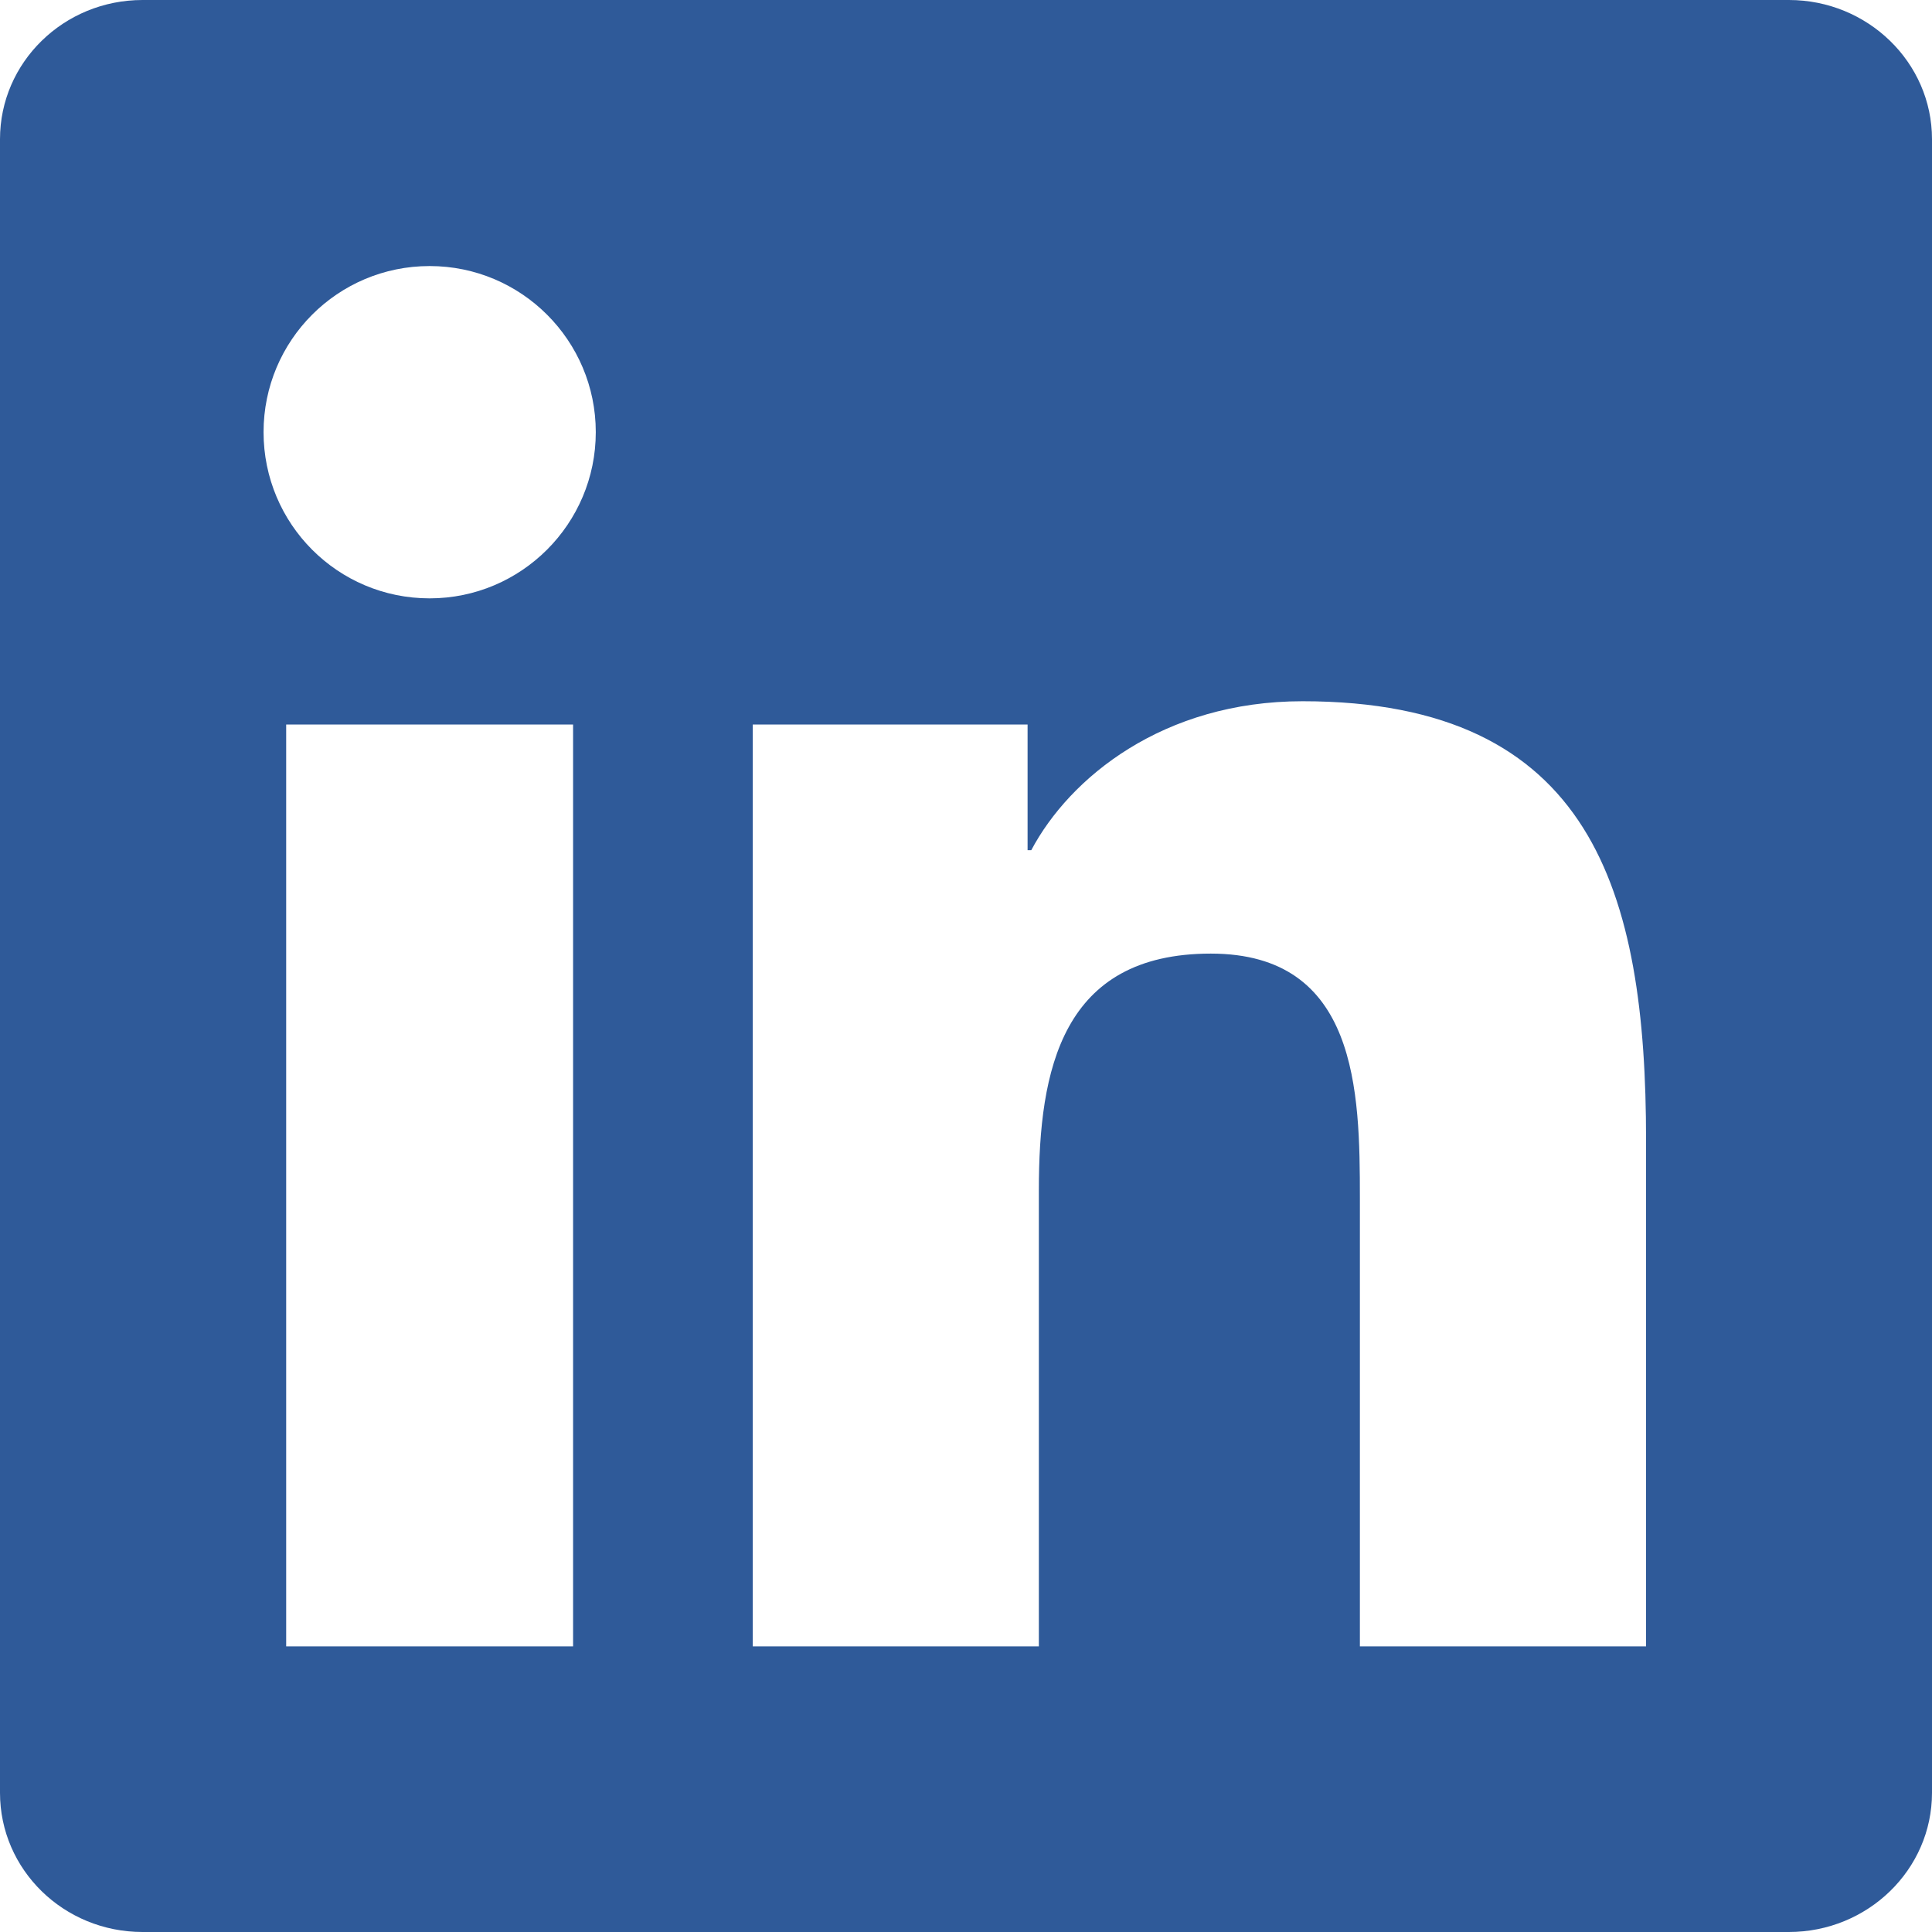
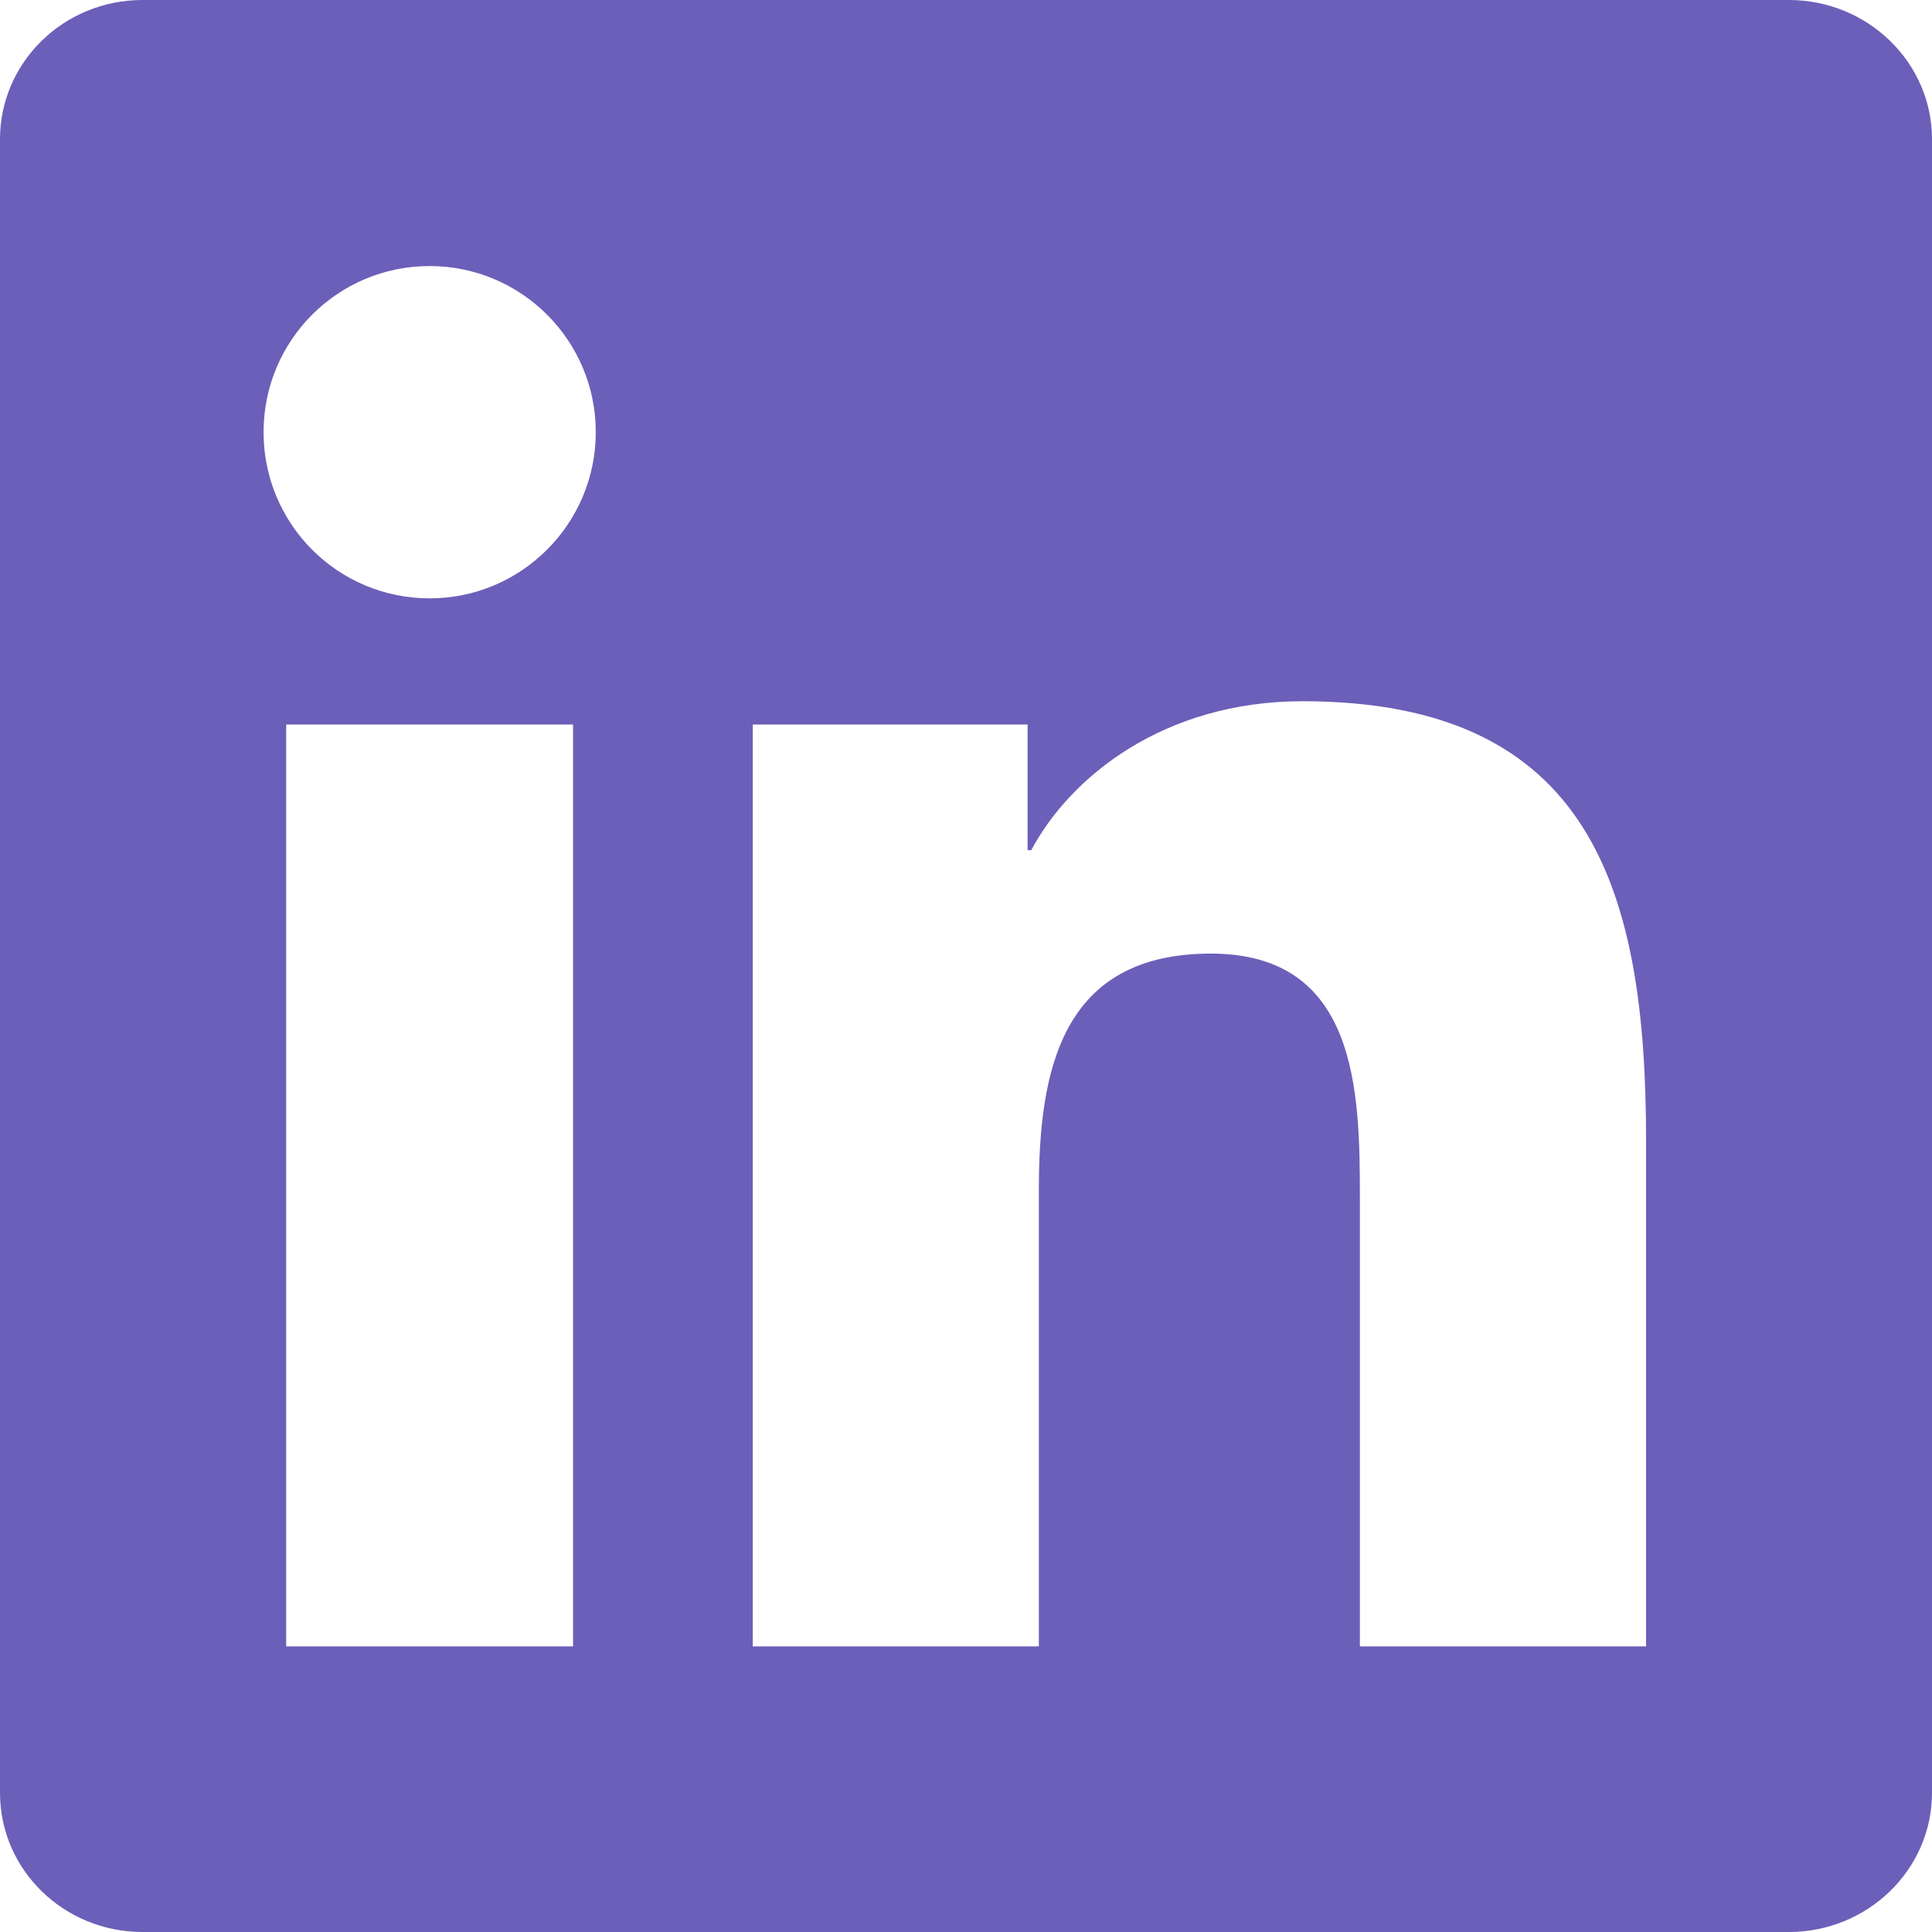
- <svg xmlns="http://www.w3.org/2000/svg" role="img" viewBox="0 0 24 24" fill="#2F5A99">
+ <svg xmlns="http://www.w3.org/2000/svg" role="img" viewBox="0 0 24 24" fill="#6B5FB9">
  <path d="M20.447 20.452h-3.554v-5.569c0-1.328-.027-3.037-1.852-3.037-1.853 0-2.136 1.445-2.136 2.939v5.667H9.351V9h3.414v1.561h.046c.477-.9 1.637-1.85 3.37-1.85 3.601 0 4.267 2.37 4.267 5.455v6.286zM5.337 7.433c-1.144 0-2.063-.926-2.063-2.065 0-1.138.92-2.063 2.063-2.063 1.14 0 2.064.925 2.064 2.063 0 1.139-.925 2.065-2.064 2.065zm1.782 13.019H3.555V9h3.564v11.452zM22.225 0H1.771C.792 0 0 .774 0 1.729v20.542C0 23.227.792 24 1.771 24h20.451C23.2 24 24 23.227 24 22.271V1.729C24 .774 23.2 0 22.222 0h.003z" />
</svg>
